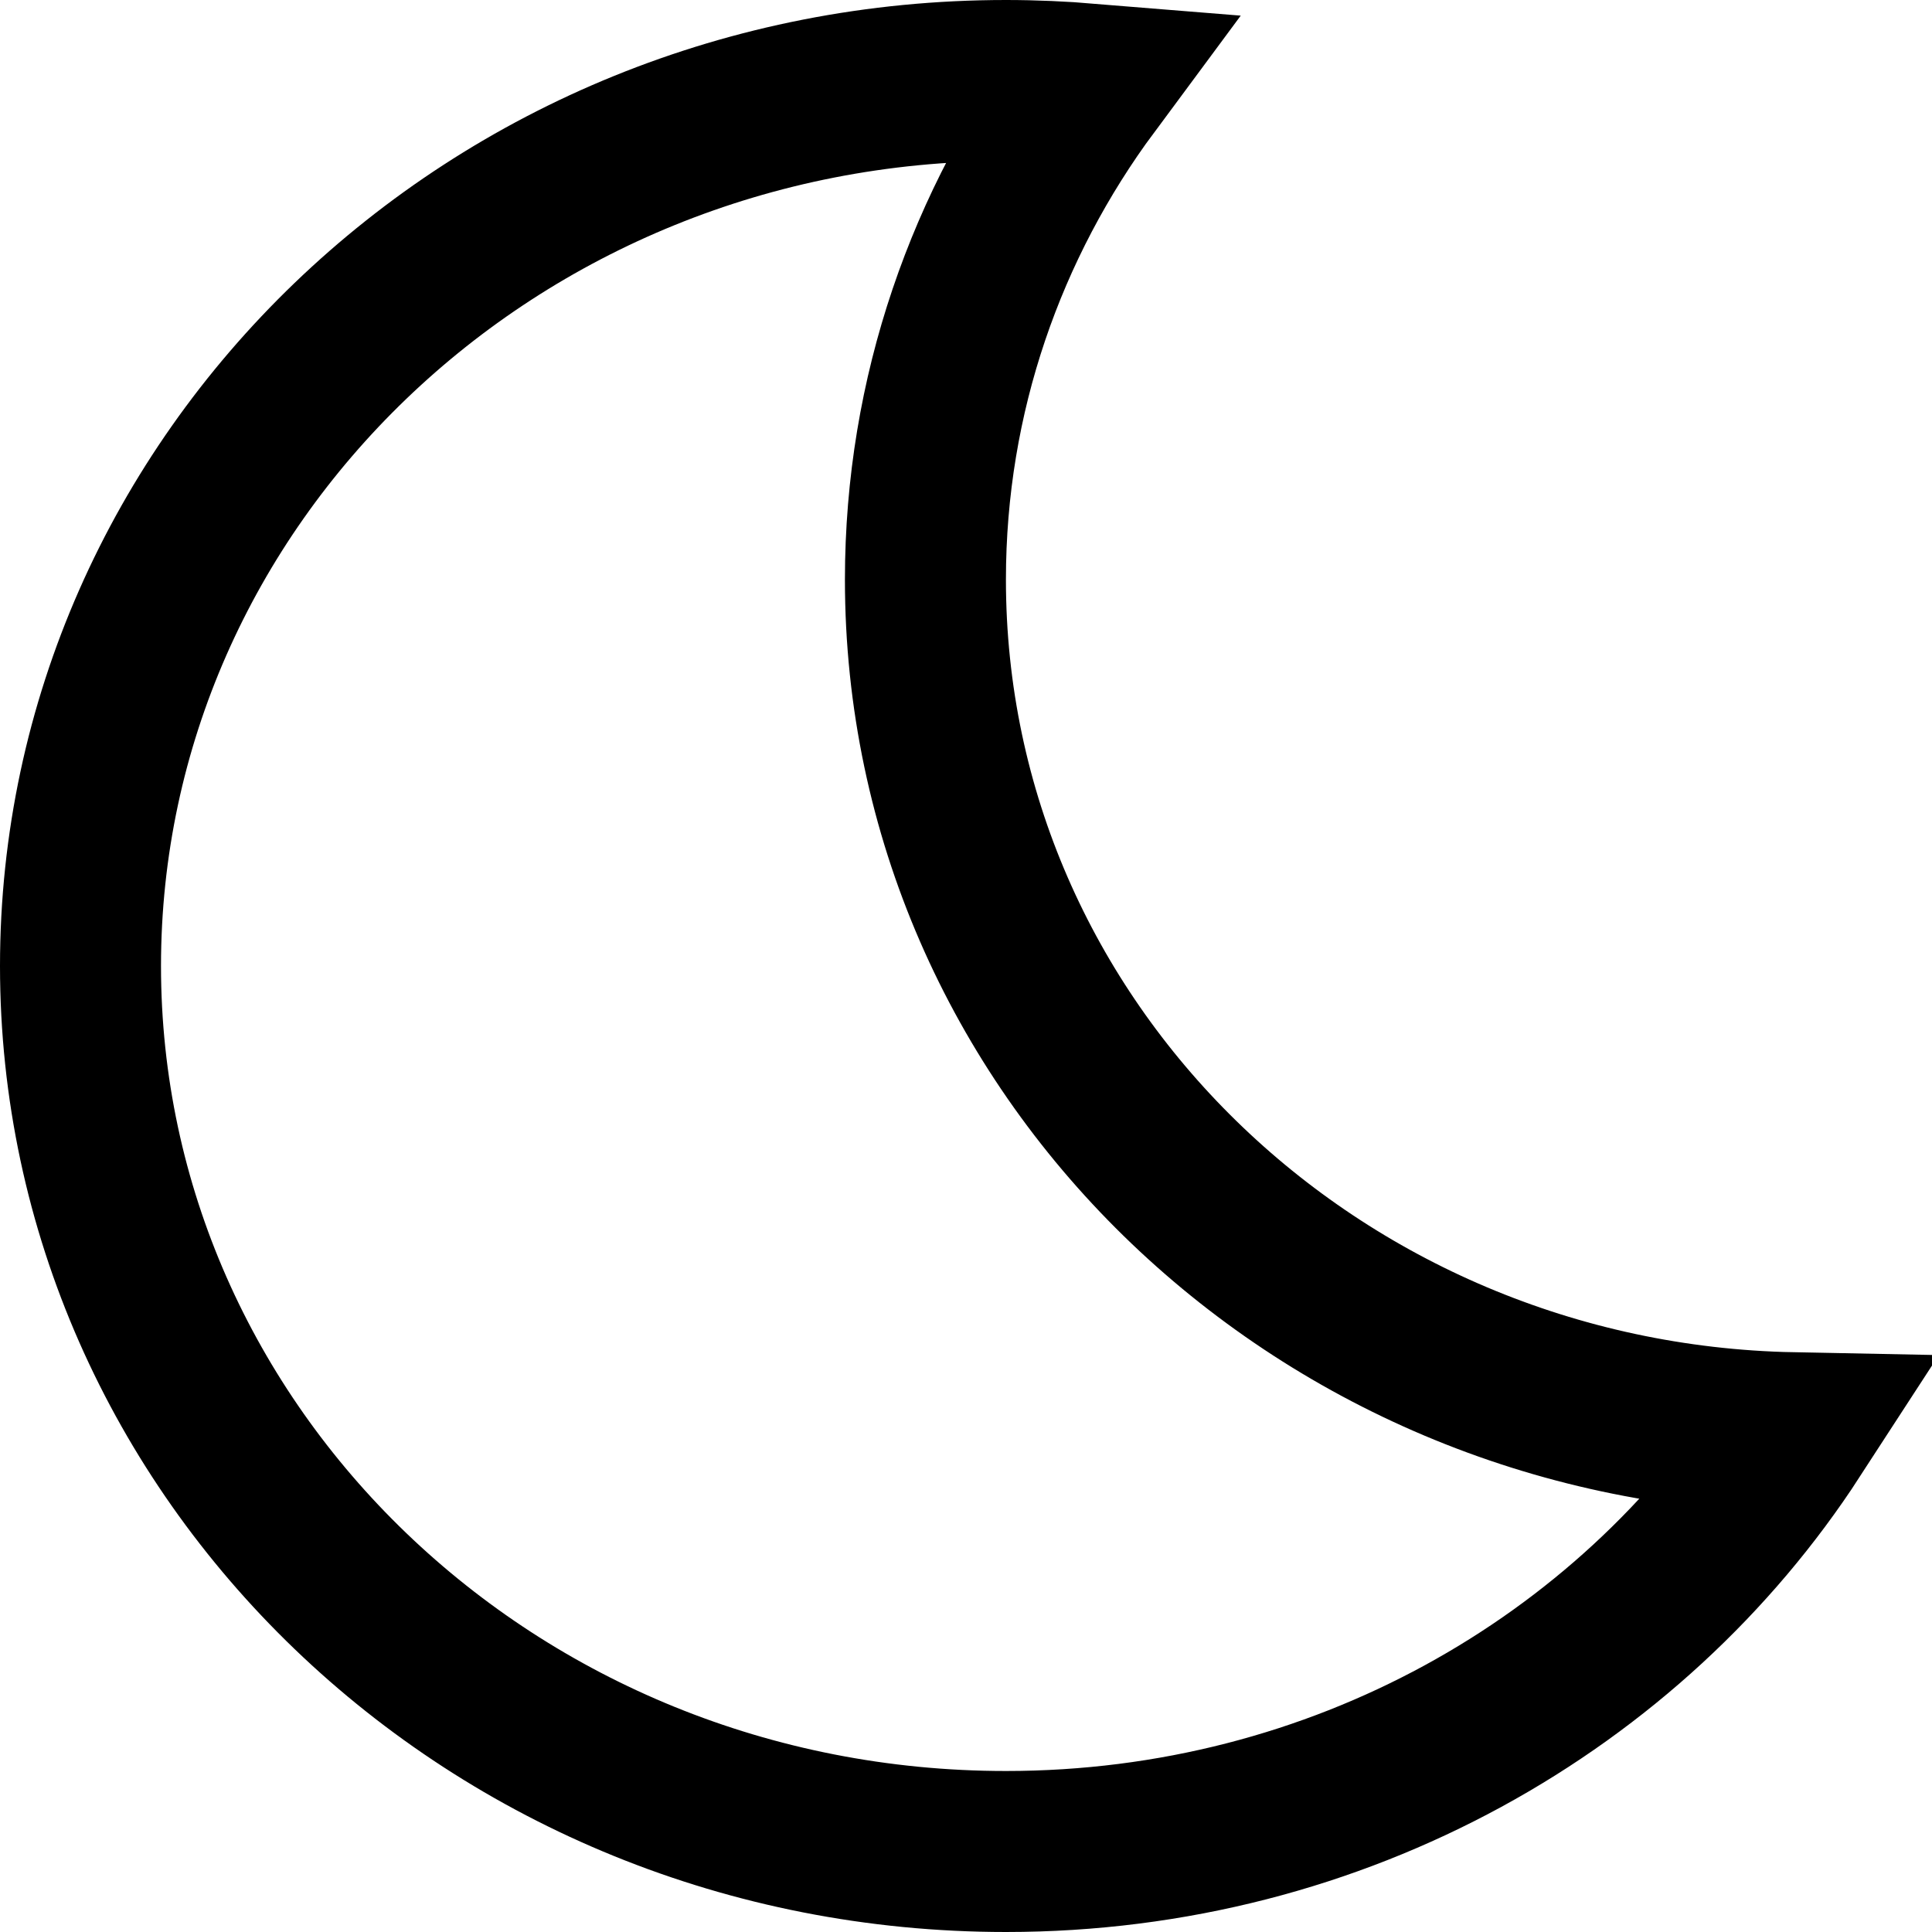
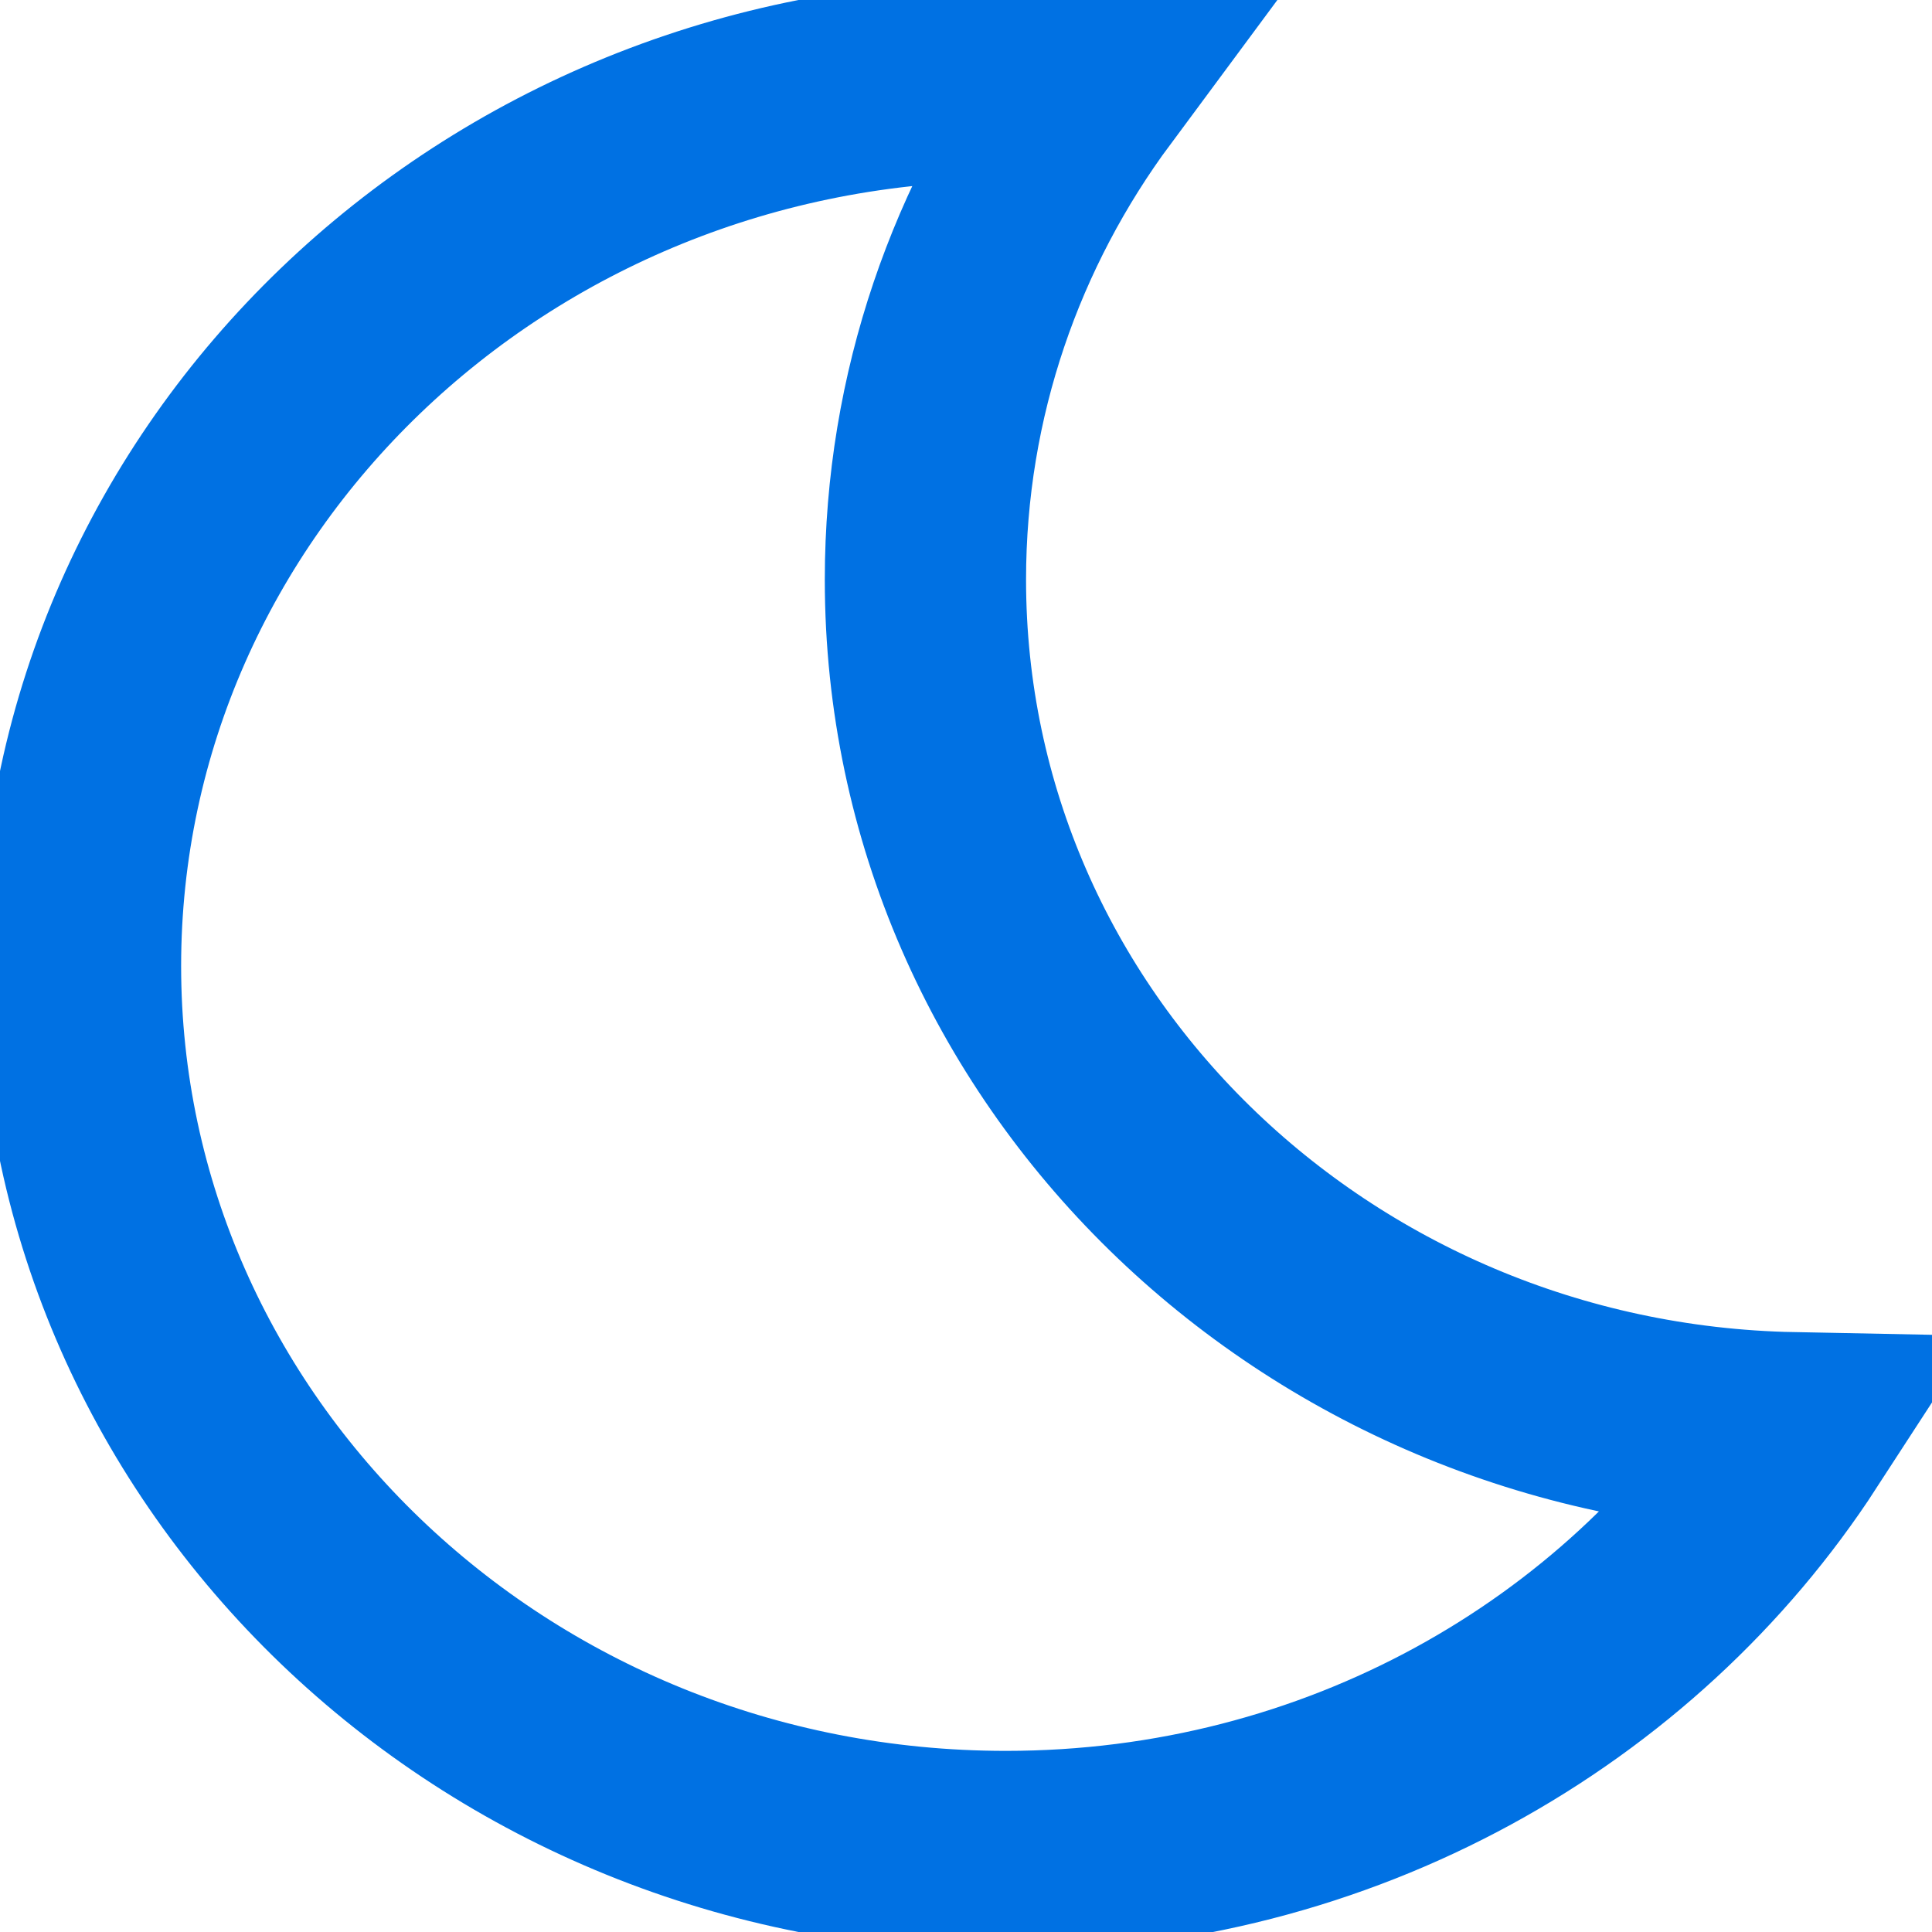
<svg xmlns="http://www.w3.org/2000/svg" width="12" height="12" viewBox="0 0 12 12" fill="none">
  <style>
-         path, circle {
-             stroke: black;
+         path {
+             stroke: rgb(0, 113, 227);
+             stroke-width: 1.25px
+ 
        }
        @media (prefers-color-scheme: dark) {
-             path, circle { stroke: rgb(221, 221, 221); }
+             path { stroke: rgb(103, 179, 255); }
        }
    </style>
  <path d="M11.133 8.899C10.122 10.456 8.316 11.5 6.248 11.5C3.054 11.5 0.5 9.019 0.5 6C0.5 2.981 3.054 0.5 6.248 0.5C6.424 0.5 6.598 0.508 6.769 0.522C6.127 1.388 5.748 2.451 5.748 3.6C5.748 6.509 8.167 8.841 11.133 8.899Z" stroke="black" />
</svg>
